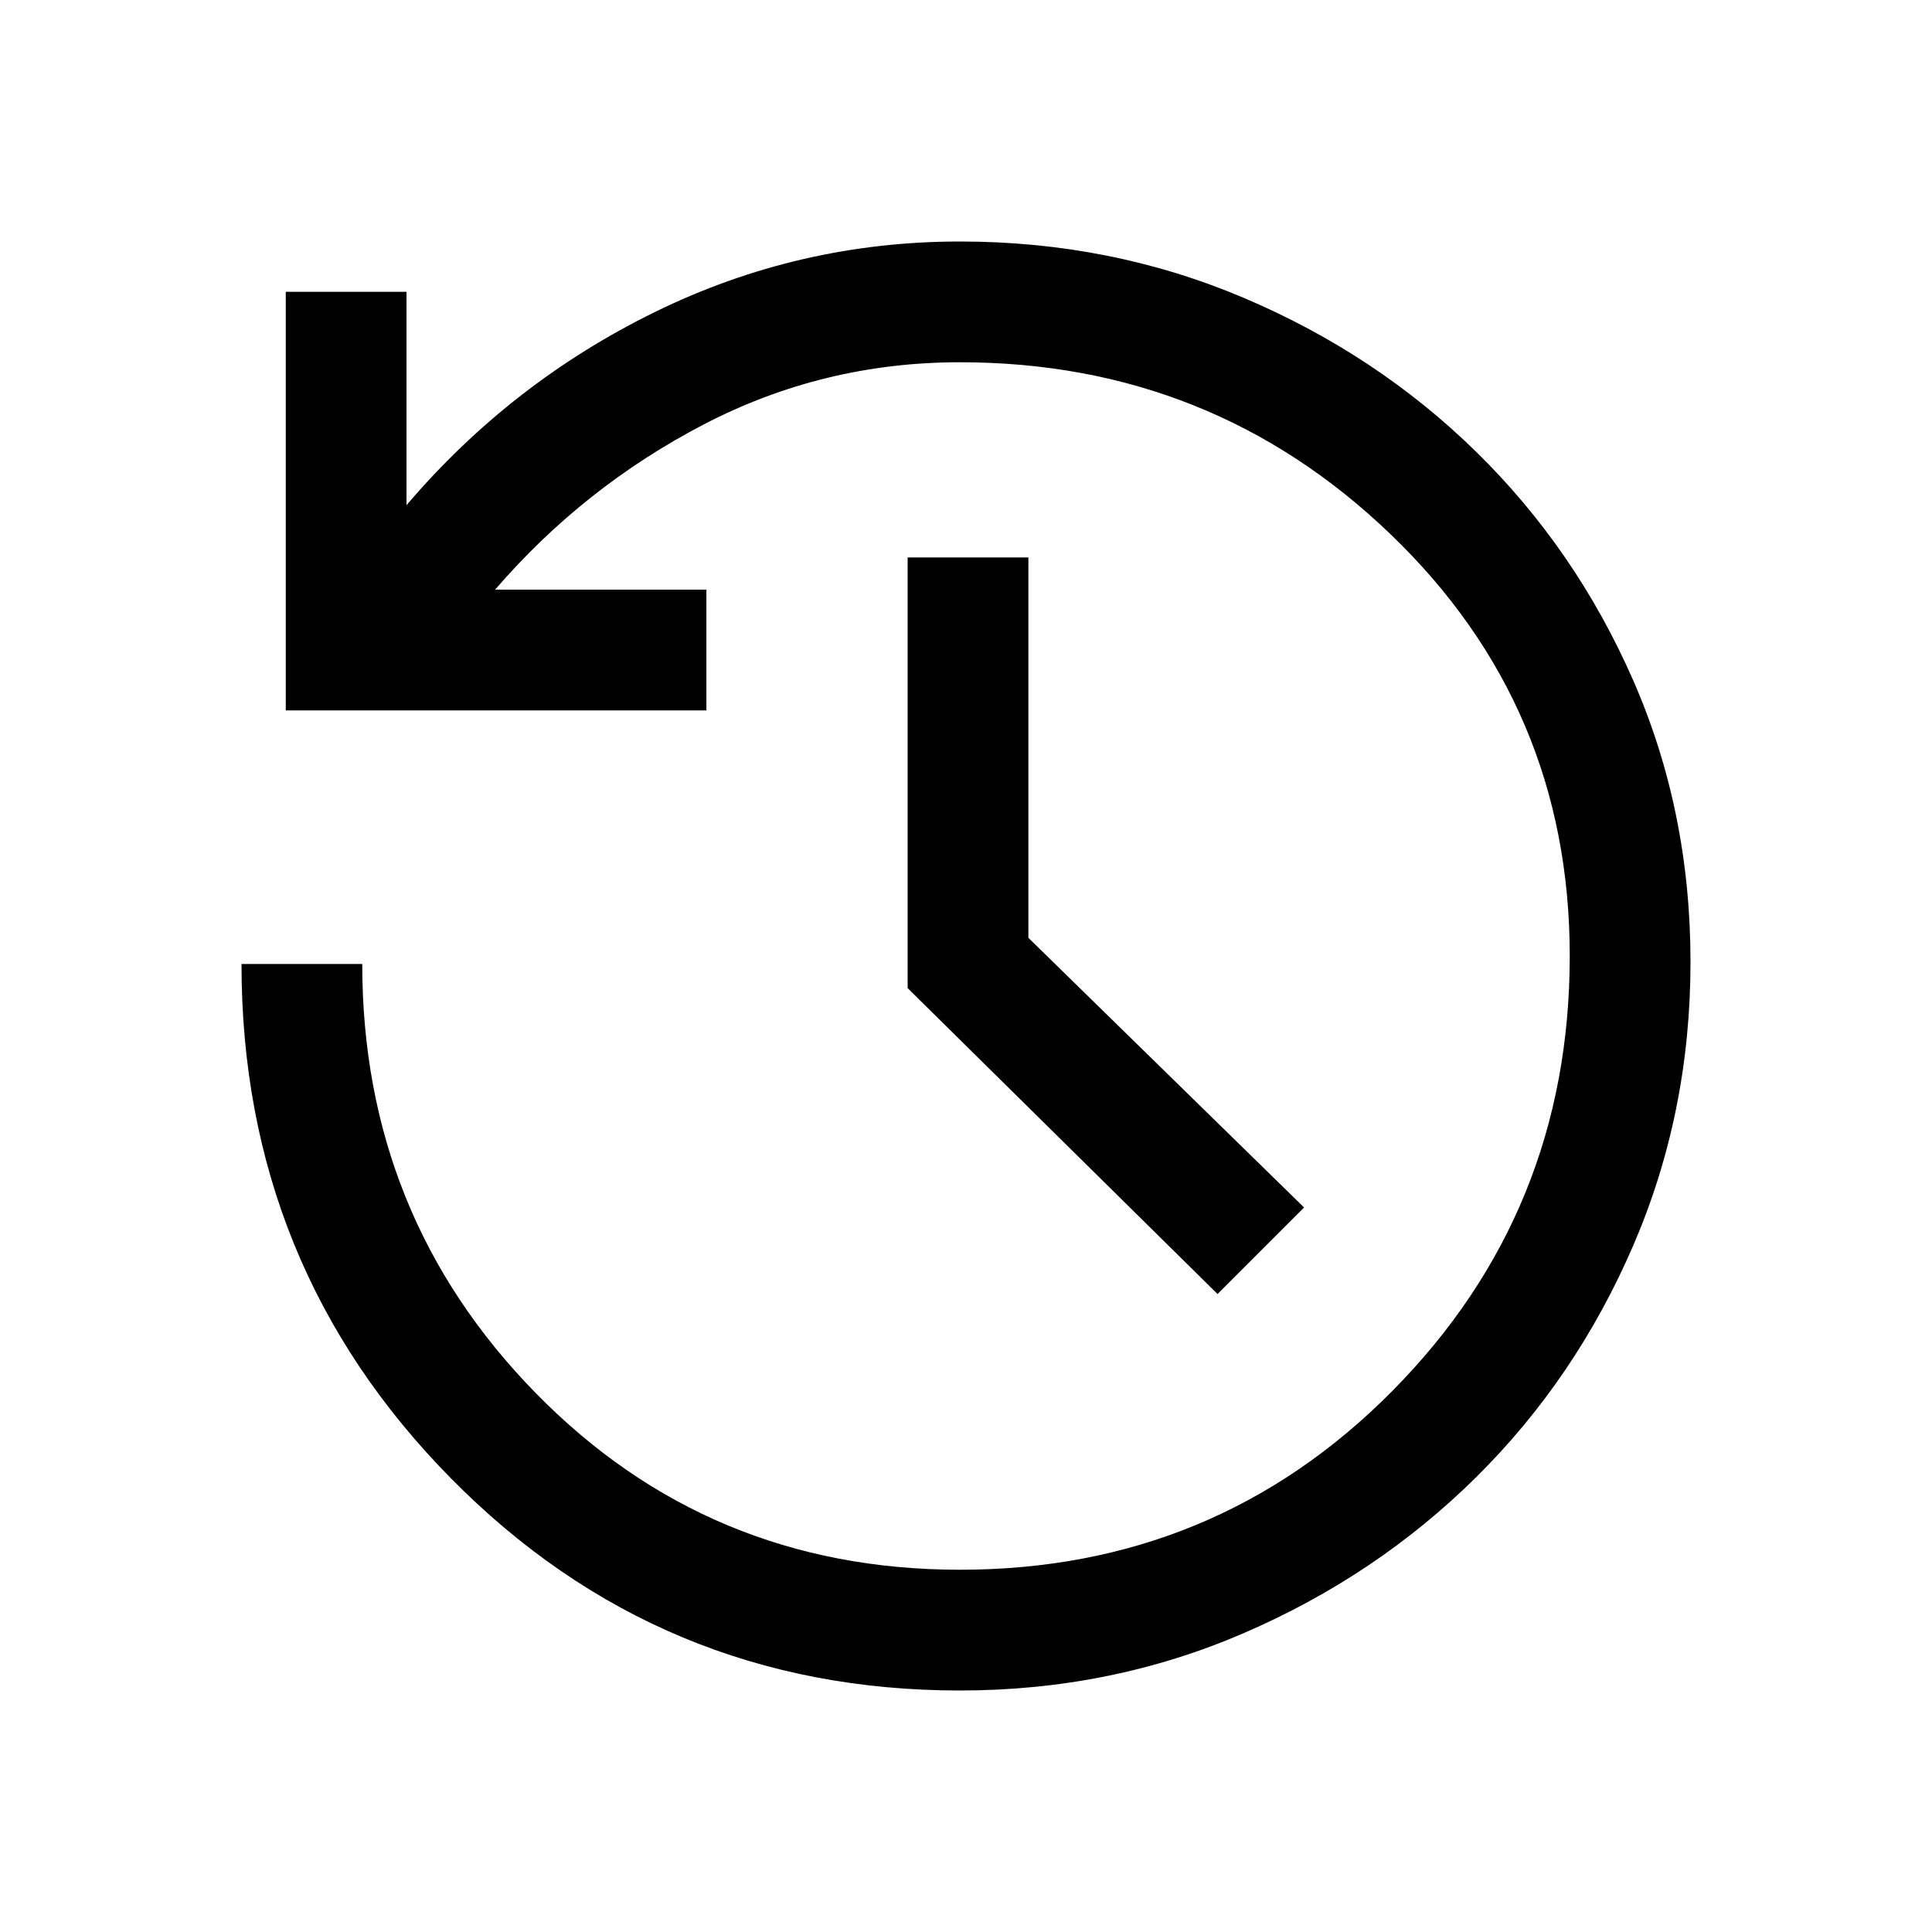
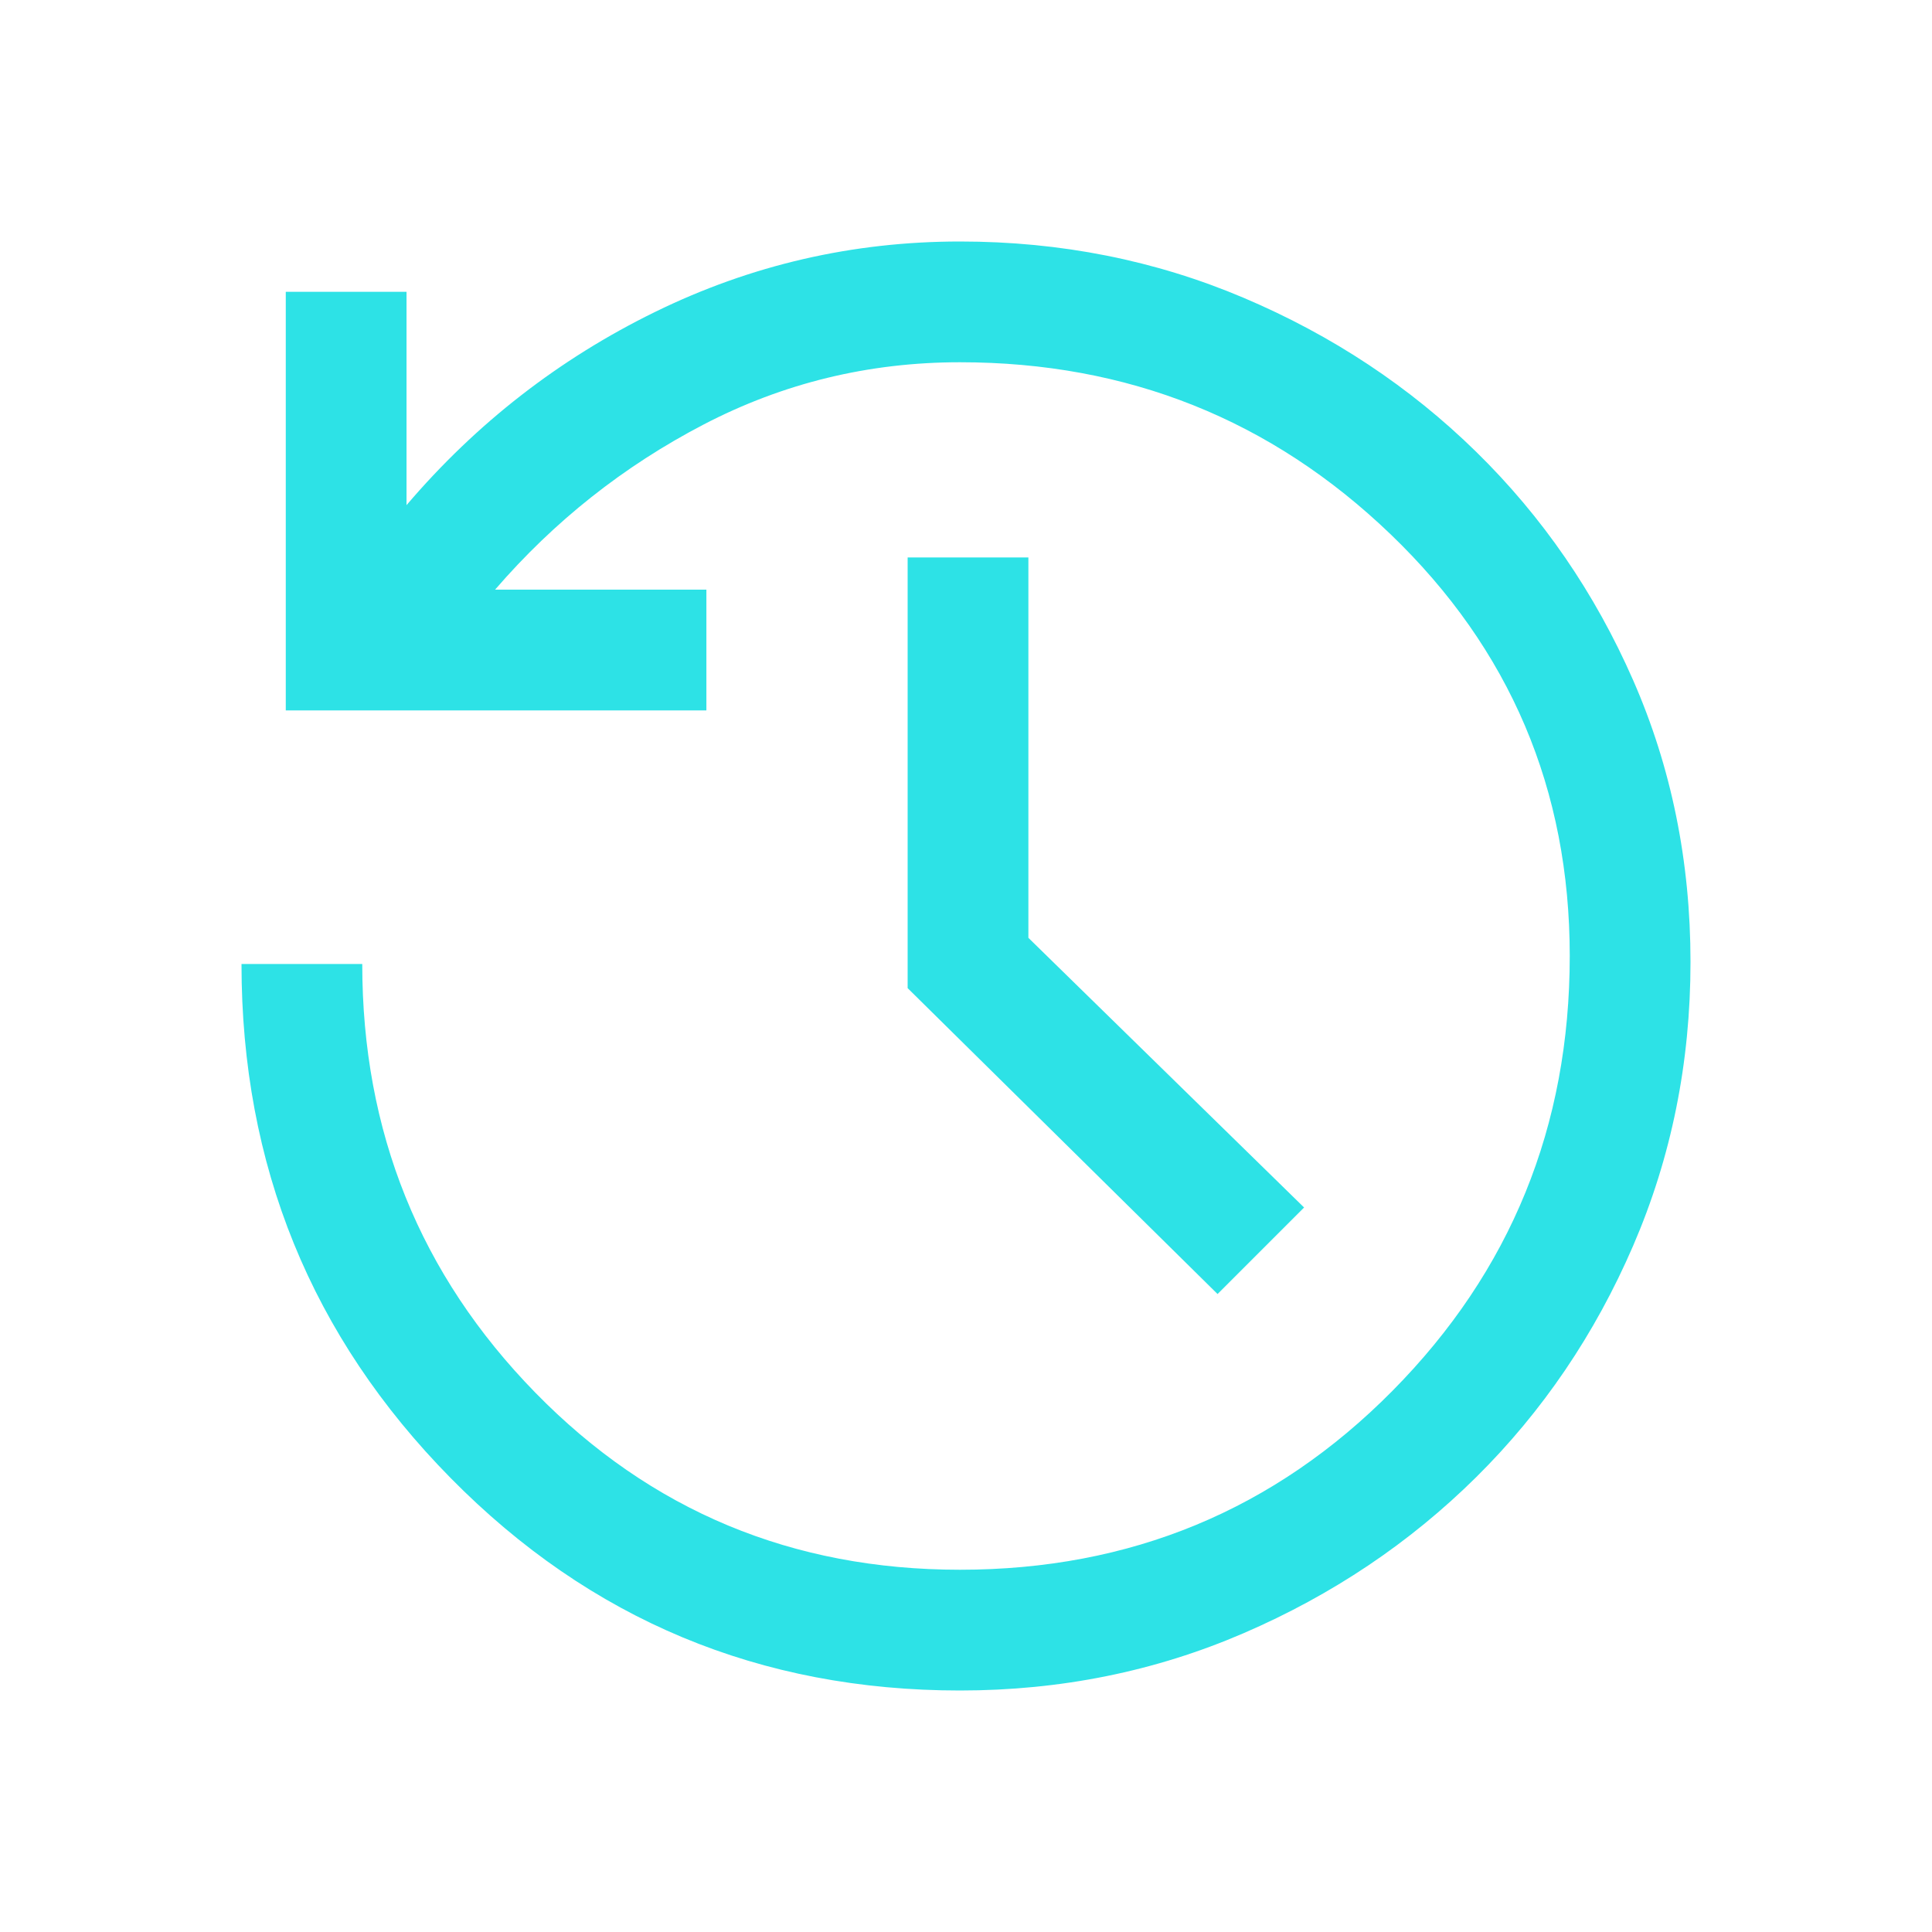
<svg xmlns="http://www.w3.org/2000/svg" height="48" width="48">
-   <path d="m30.25 32.15-7.7-7.6v-10.7h3v9.45L32.4 30ZM23.85 42q-7.45 0-12.65-5.275T6 23.95h3q0 6.25 4.3 10.65T23.85 39q6.35 0 10.75-4.45t4.4-10.8q0-6.2-4.45-10.475Q30.1 9 23.85 9q-3.4 0-6.375 1.55t-5.175 4.1h5.25v3H7.1V7.25h3v5.3q2.6-3.05 6.175-4.8Q19.85 6 23.85 6q3.75 0 7.05 1.4t5.775 3.825q2.475 2.425 3.9 5.675Q42 20.15 42 23.9t-1.425 7.05q-1.425 3.3-3.9 5.75-2.475 2.45-5.775 3.875Q27.6 42 23.85 42Z" />
+   <path fill="#2DE2E6" d="m30.25 32.15-7.7-7.6v-10.7h3v9.45L32.4 30ZM23.85 42q-7.45 0-12.65-5.275T6 23.95h3q0 6.25 4.3 10.65T23.85 39q6.35 0 10.75-4.45t4.4-10.8q0-6.2-4.45-10.475Q30.1 9 23.85 9q-3.4 0-6.375 1.55t-5.175 4.1h5.25v3H7.1V7.25h3v5.3q2.6-3.05 6.175-4.8Q19.85 6 23.85 6q3.75 0 7.05 1.4t5.775 3.825q2.475 2.425 3.9 5.675Q42 20.15 42 23.9t-1.425 7.05q-1.425 3.3-3.9 5.75-2.475 2.45-5.775 3.875Q27.6 42 23.85 42Z" />
</svg>
